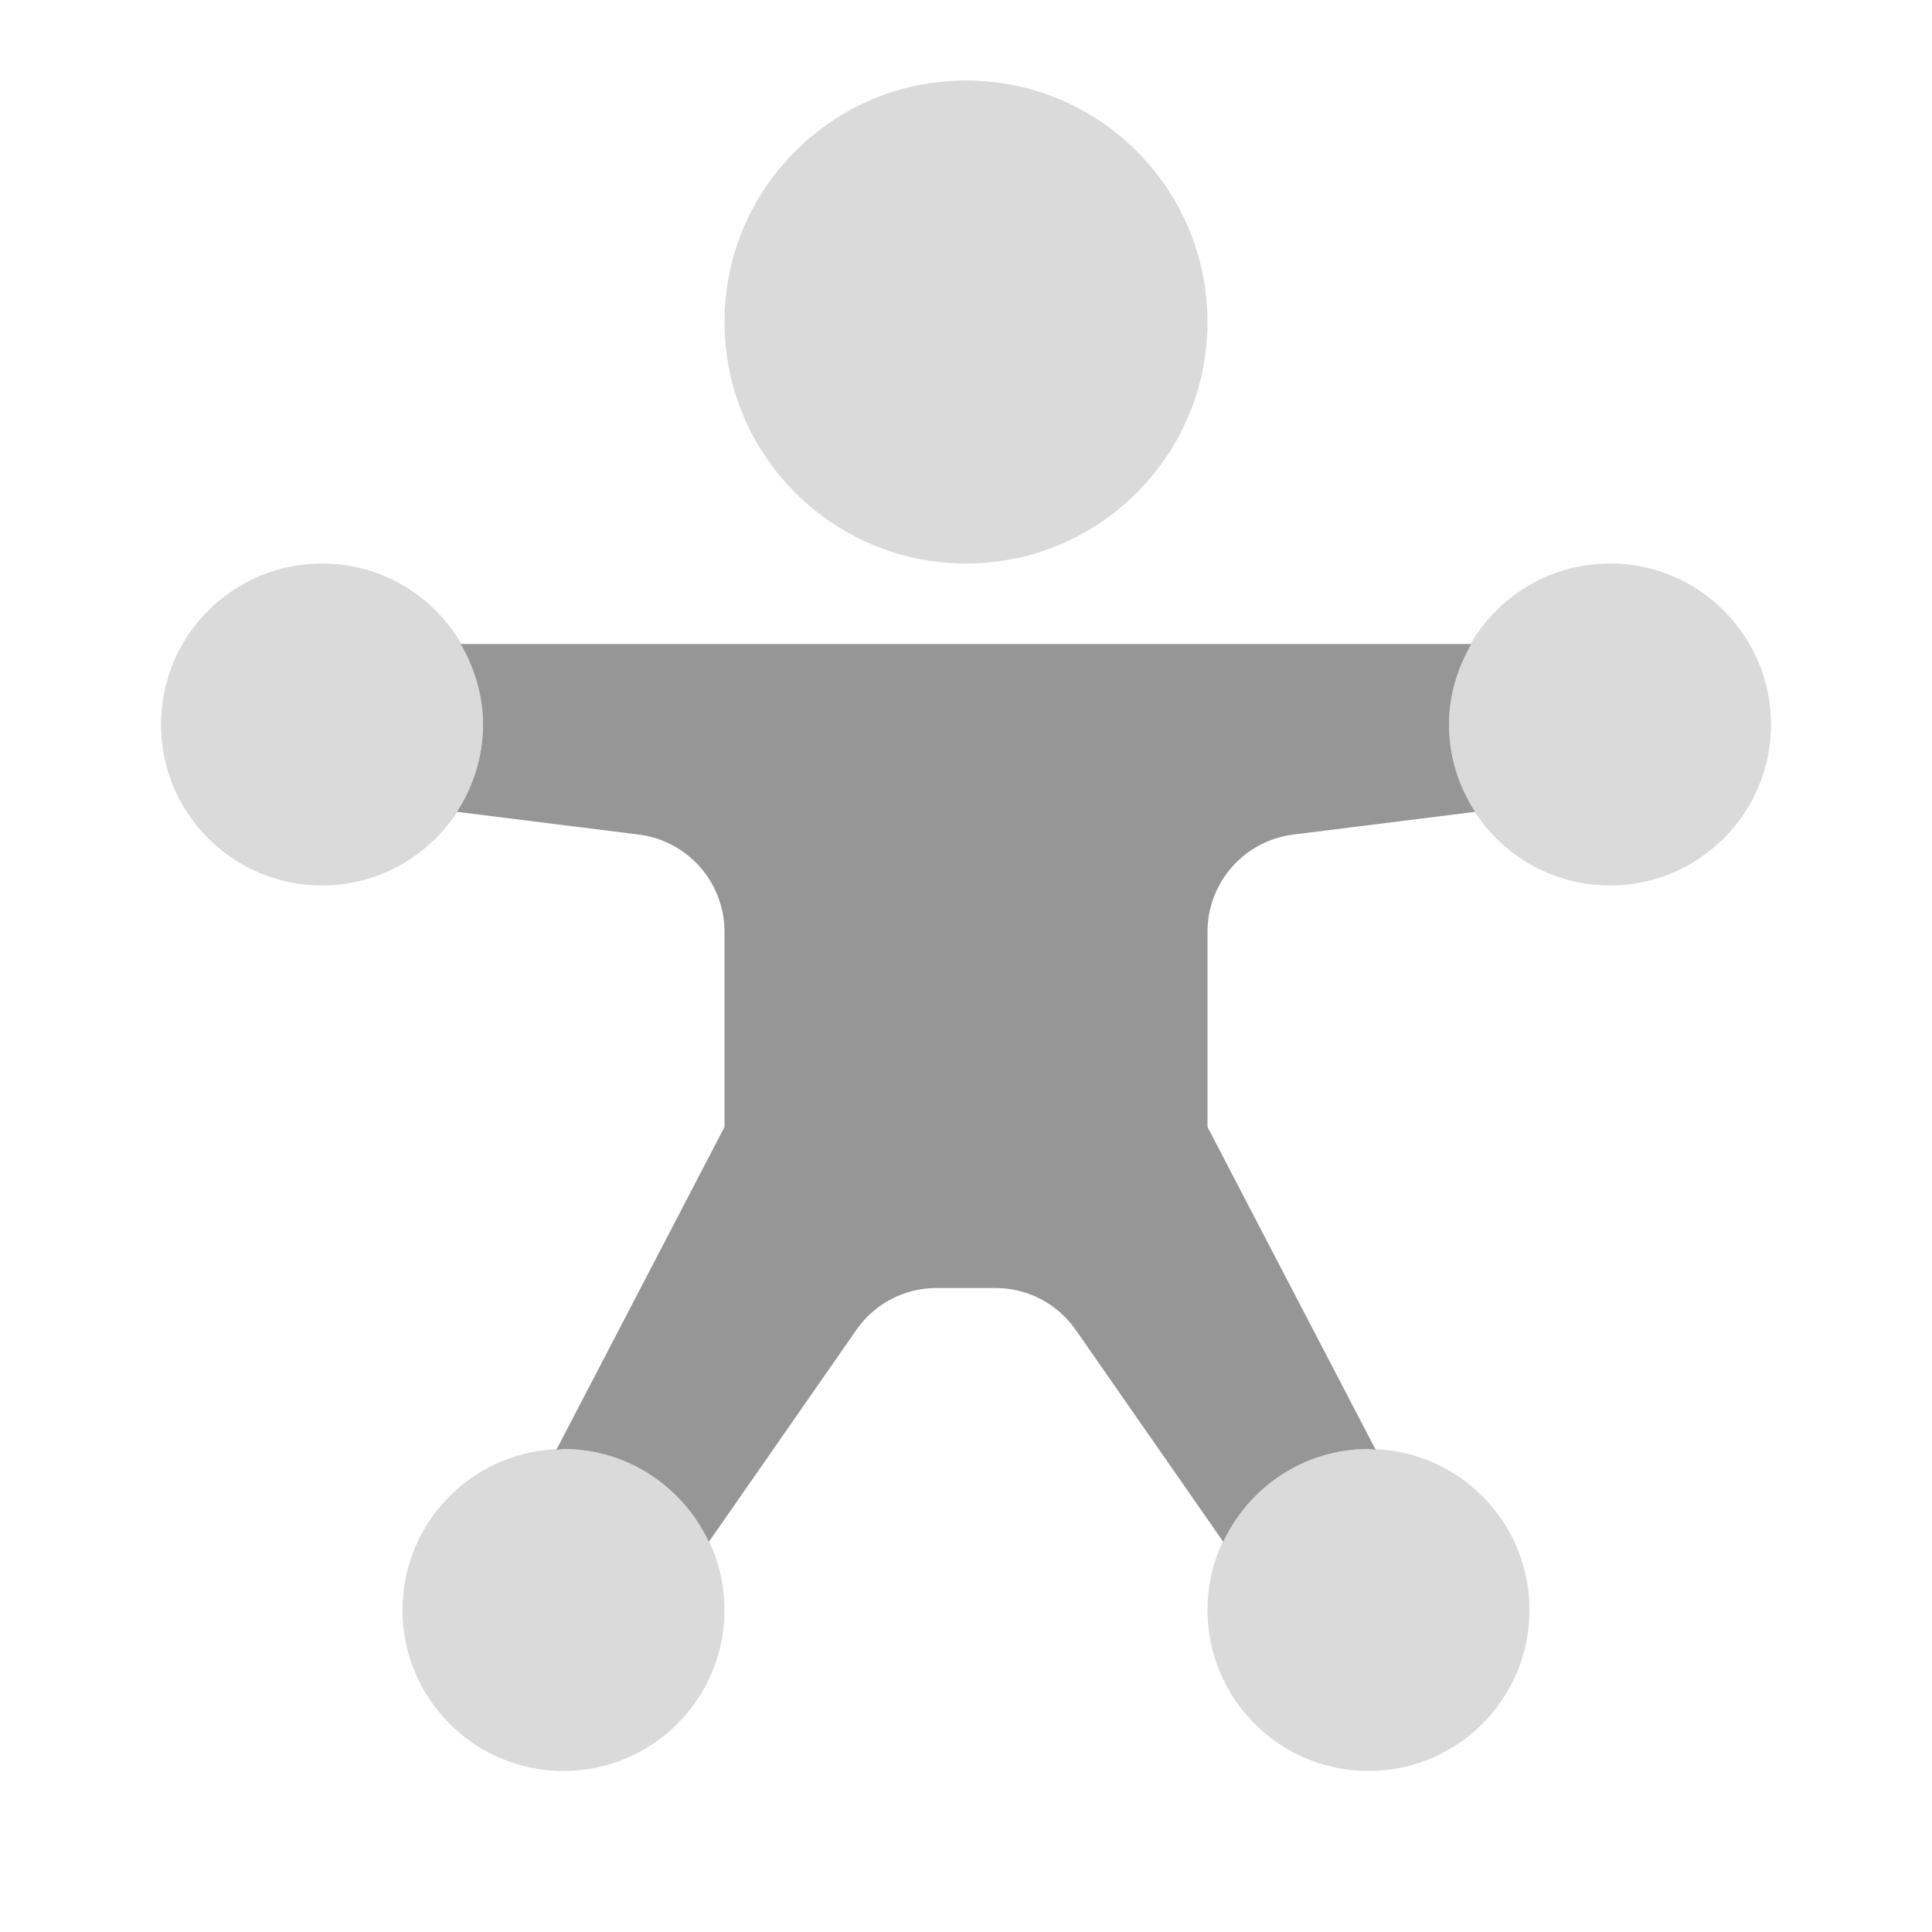
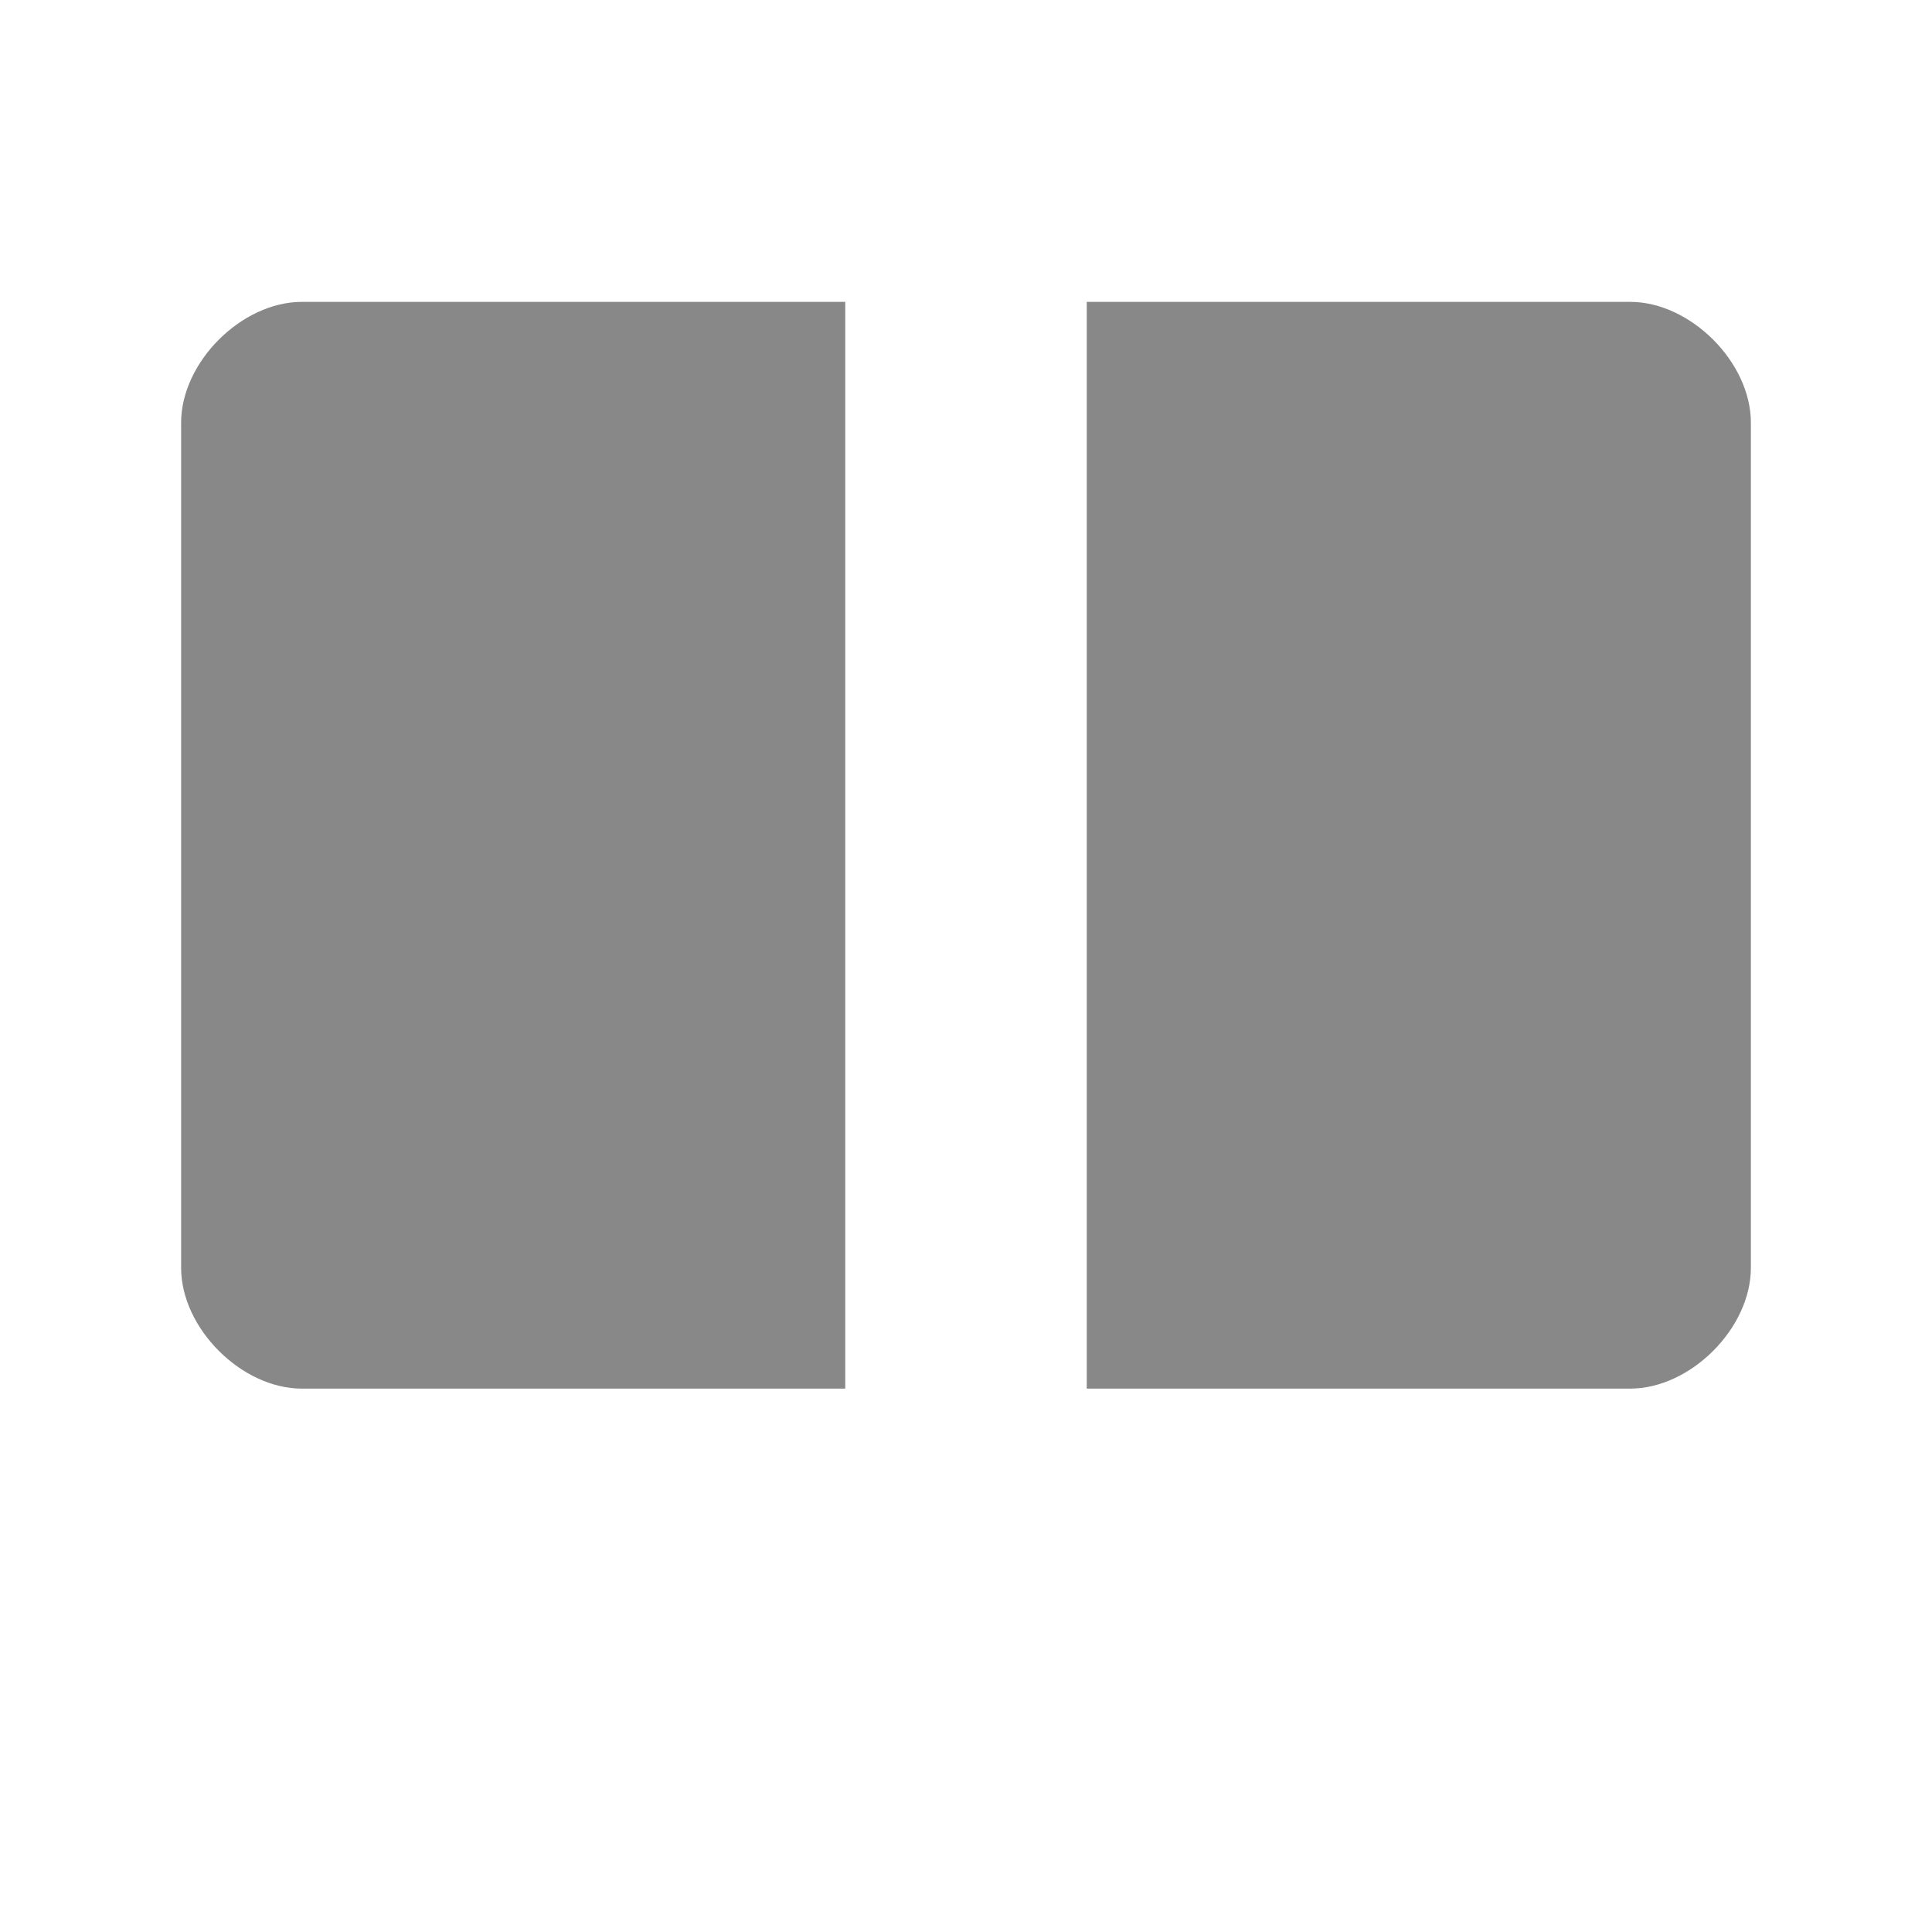
- <svg xmlns="http://www.w3.org/2000/svg" viewBox="0 0 24 24">
-   <circle cx="12" cy="4" r="3" opacity=".35" fill="#969696" />
-   <path d="M17,18c0.03,0,0.059,0.008,0.089,0.009L15,14v-2.425c0-0.614,0.457-1.132,1.067-1.208l2.257-0.282C18.121,9.772,18,9.401,18,9c0-0.366,0.106-0.705,0.277-1H5.723C5.894,8.295,6,8.634,6,9c0,0.401-0.121,0.772-0.323,1.085l2.257,0.282C8.543,10.443,9,10.961,9,11.575V14l-2.088,4.009C6.942,18.008,6.97,18,7,18c0.801,0,1.486,0.474,1.806,1.153l1.833-2.634C10.865,16.194,11.236,16,11.633,16h0.735c0.396,0,0.767,0.194,0.994,0.519l1.833,2.633C15.515,18.473,16.2,18,17,18z" fill="#969696" />
-   <circle cx="17" cy="20" r="2" opacity=".35" fill="#969696" />
-   <circle cx="7" cy="20" r="2" opacity=".35" fill="#969696" />
-   <circle cx="4" cy="9" r="2" opacity=".35" fill="#969696" />
-   <circle cx="20" cy="9" r="2" opacity=".35" fill="#969696" />
+ <svg xmlns="http://www.w3.org/2000/svg" width="24" height="24" viewBox="0 0 64 64" fill="#888888">
+   <path d="M6 14c0-2 2-4 4-4h18v36H10c-2 0-4-2-4-4V14z" />
+   <path d="M58 14c0-2-2-4-4-4H36v36h18c2 0 4-2 4-4V14z" />
+   <line x1="12" y1="18" x2="24" y2="18" stroke="#888888" stroke-width="2" />
+   <line x1="12" y1="24" x2="22" y2="24" stroke="#888888" stroke-width="2" />
+   <line x1="40" y1="18" x2="52" y2="18" stroke="#888888" stroke-width="2" />
+   <line x1="40" y1="24" x2="50" y2="24" stroke="#888888" stroke-width="2" />
</svg>
